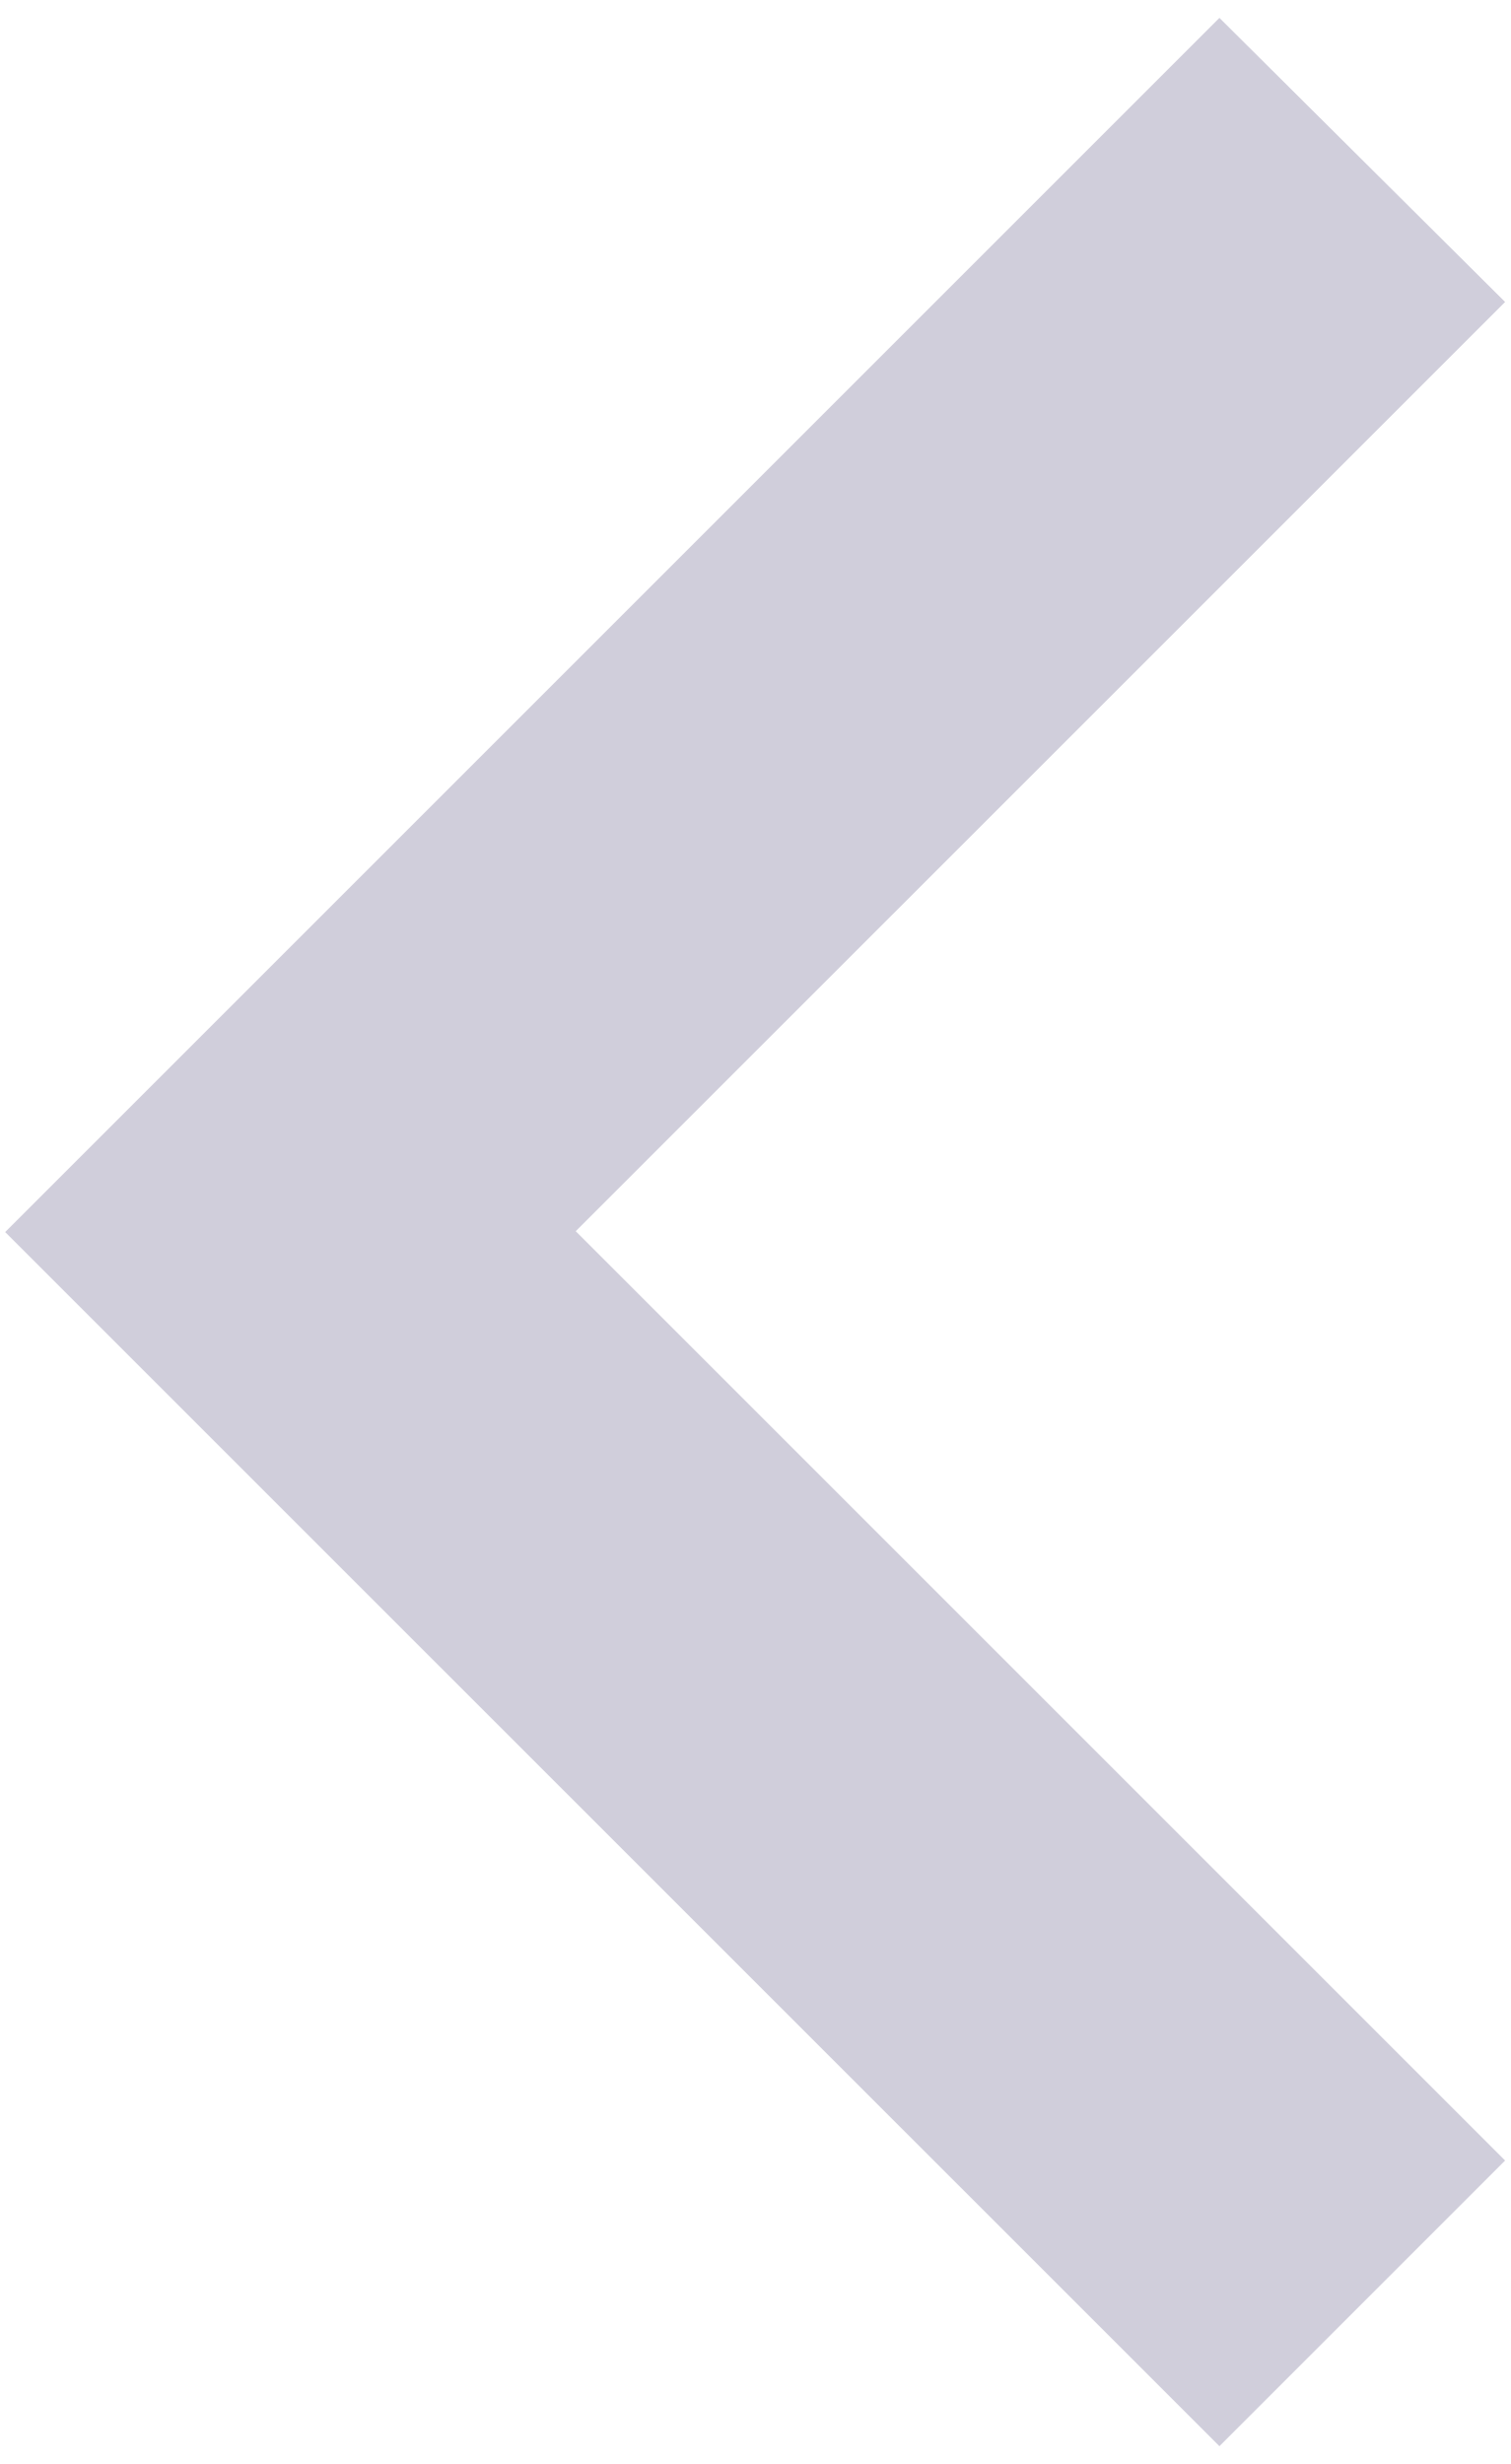
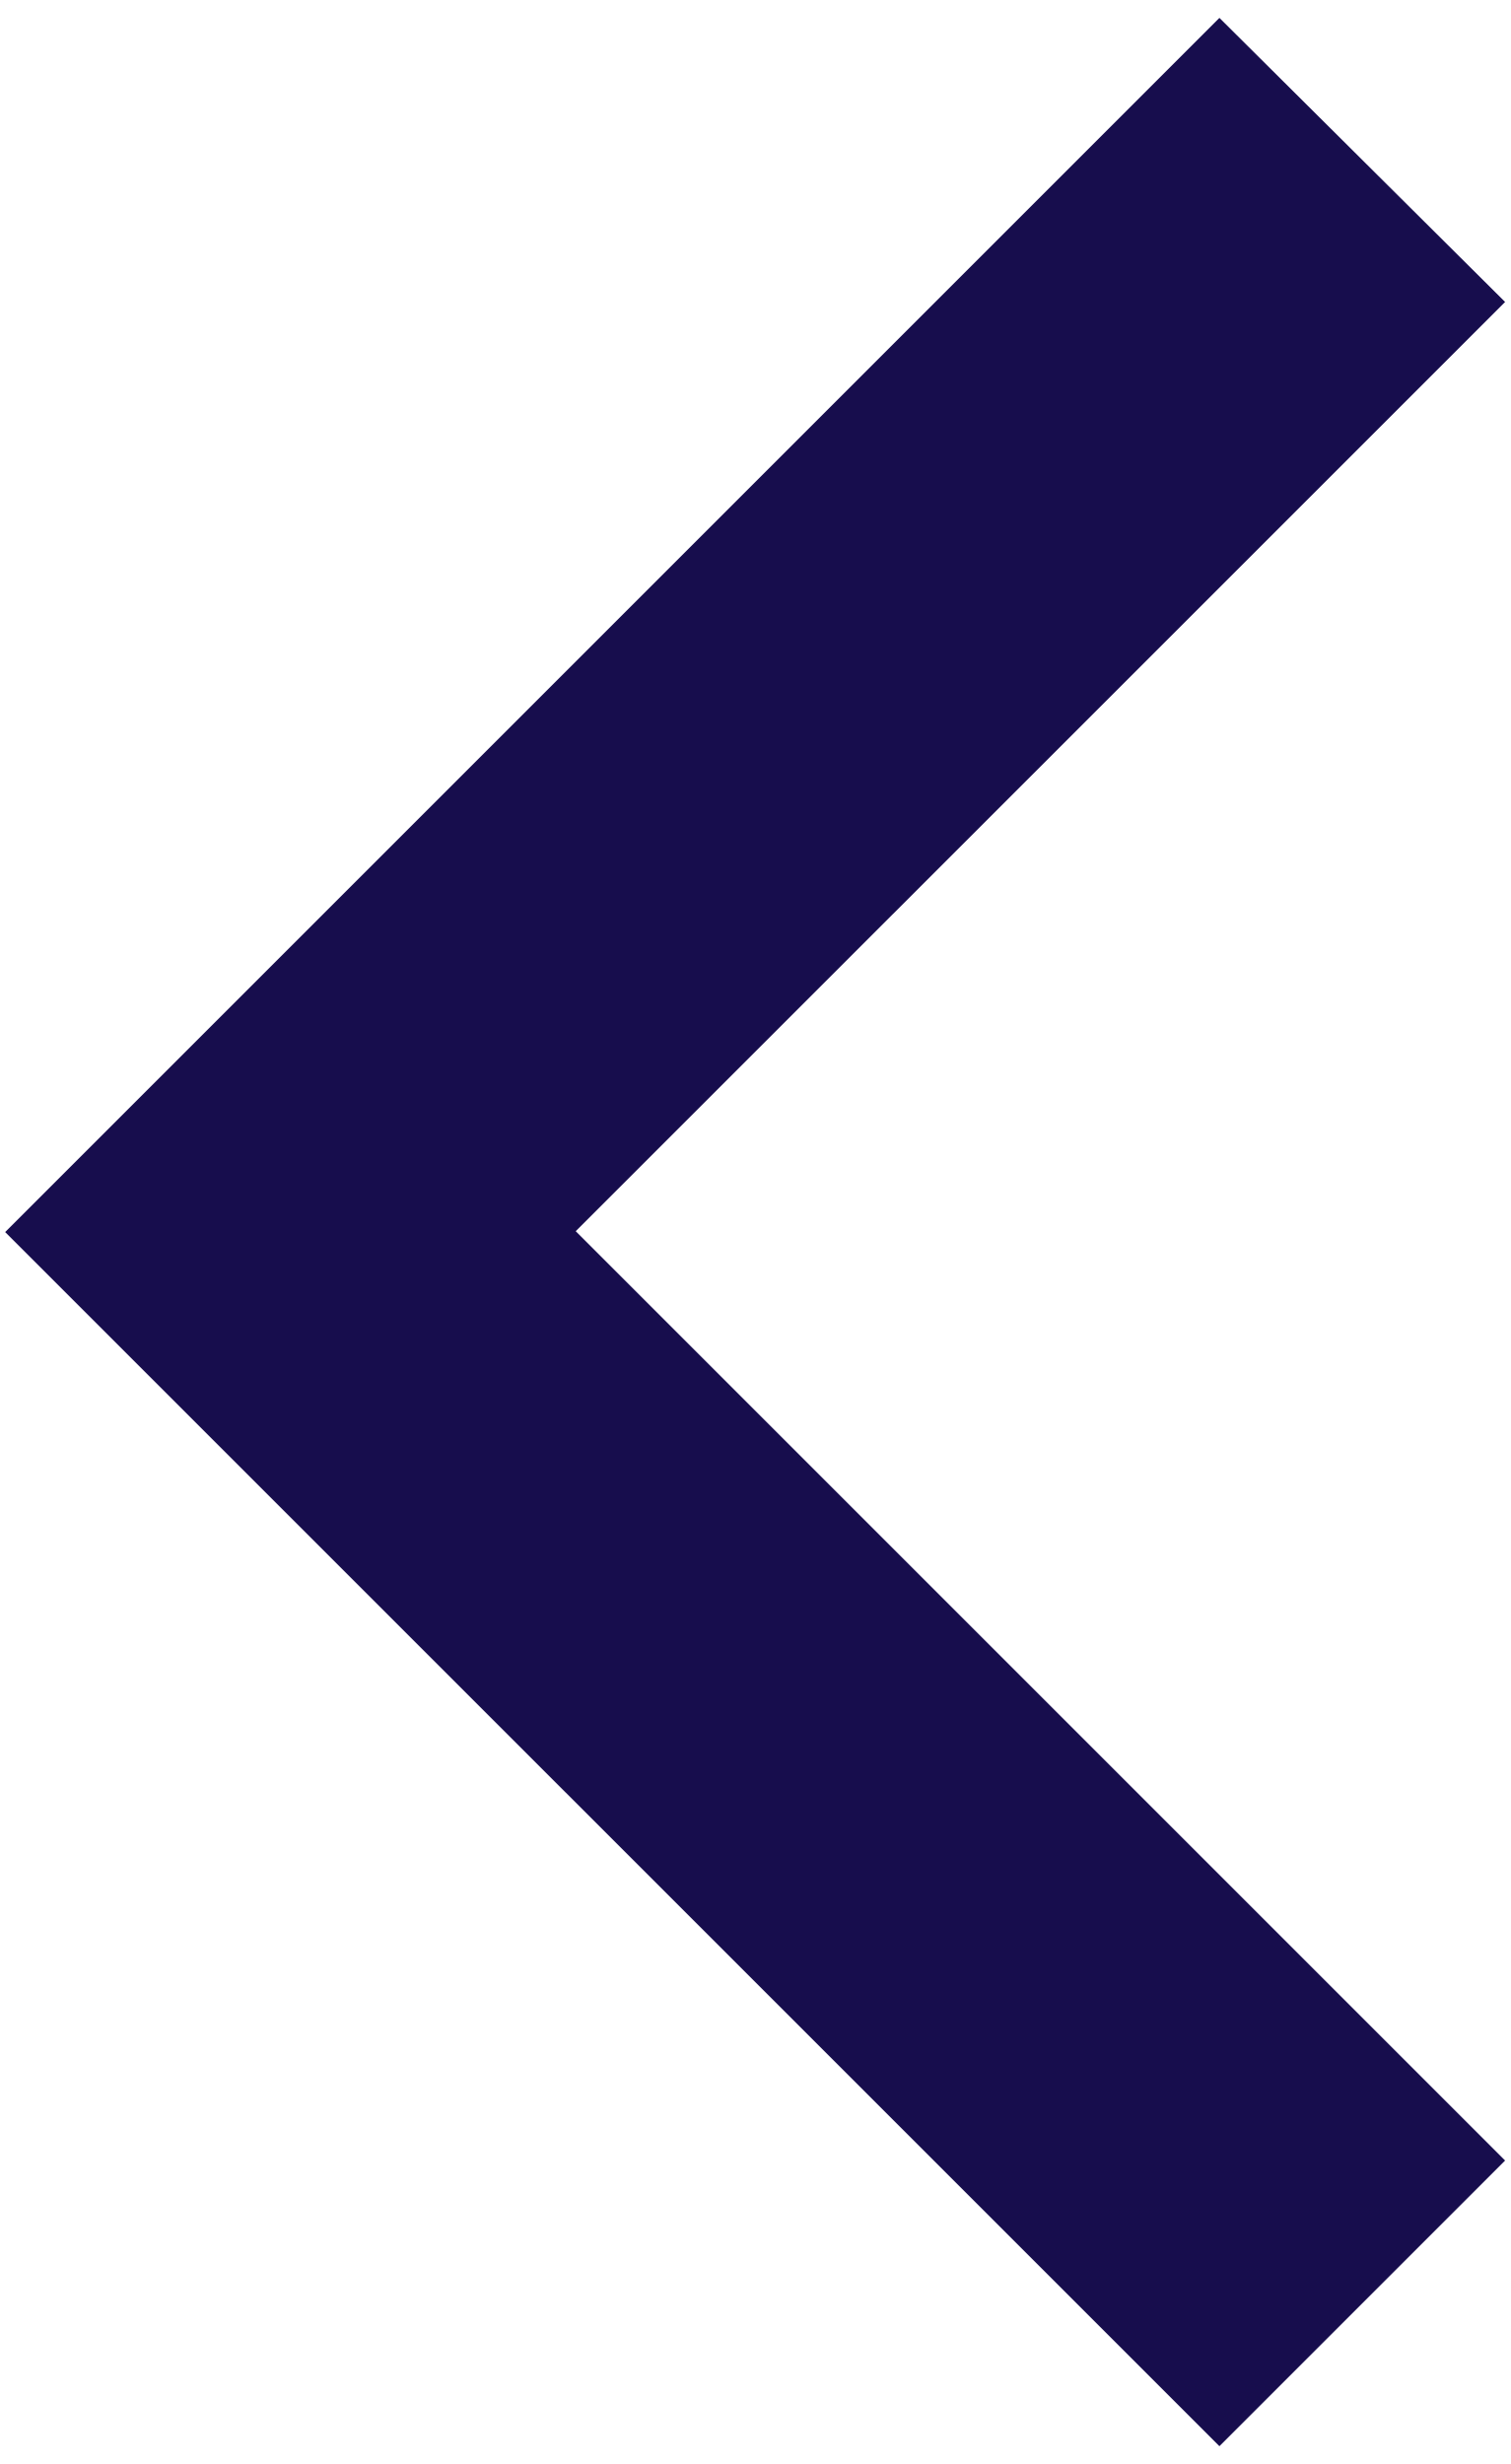
<svg xmlns="http://www.w3.org/2000/svg" width="19" height="31" viewBox="0 0 19 31" fill="none">
-   <path d="M0.065 15.501L15.341 30.776L18.935 27.182L7.243 15.49L18.935 3.799L15.341 0.225L0.065 15.501Z" fill="#170D4D" fill-opacity="0.2" />
+   <path d="M0.065 15.501L15.341 30.776L18.935 27.182L7.243 15.49L18.935 3.799L15.341 0.225L0.065 15.501Z" fill="#170D4D" fill-opacity="1.0" />
</svg>
